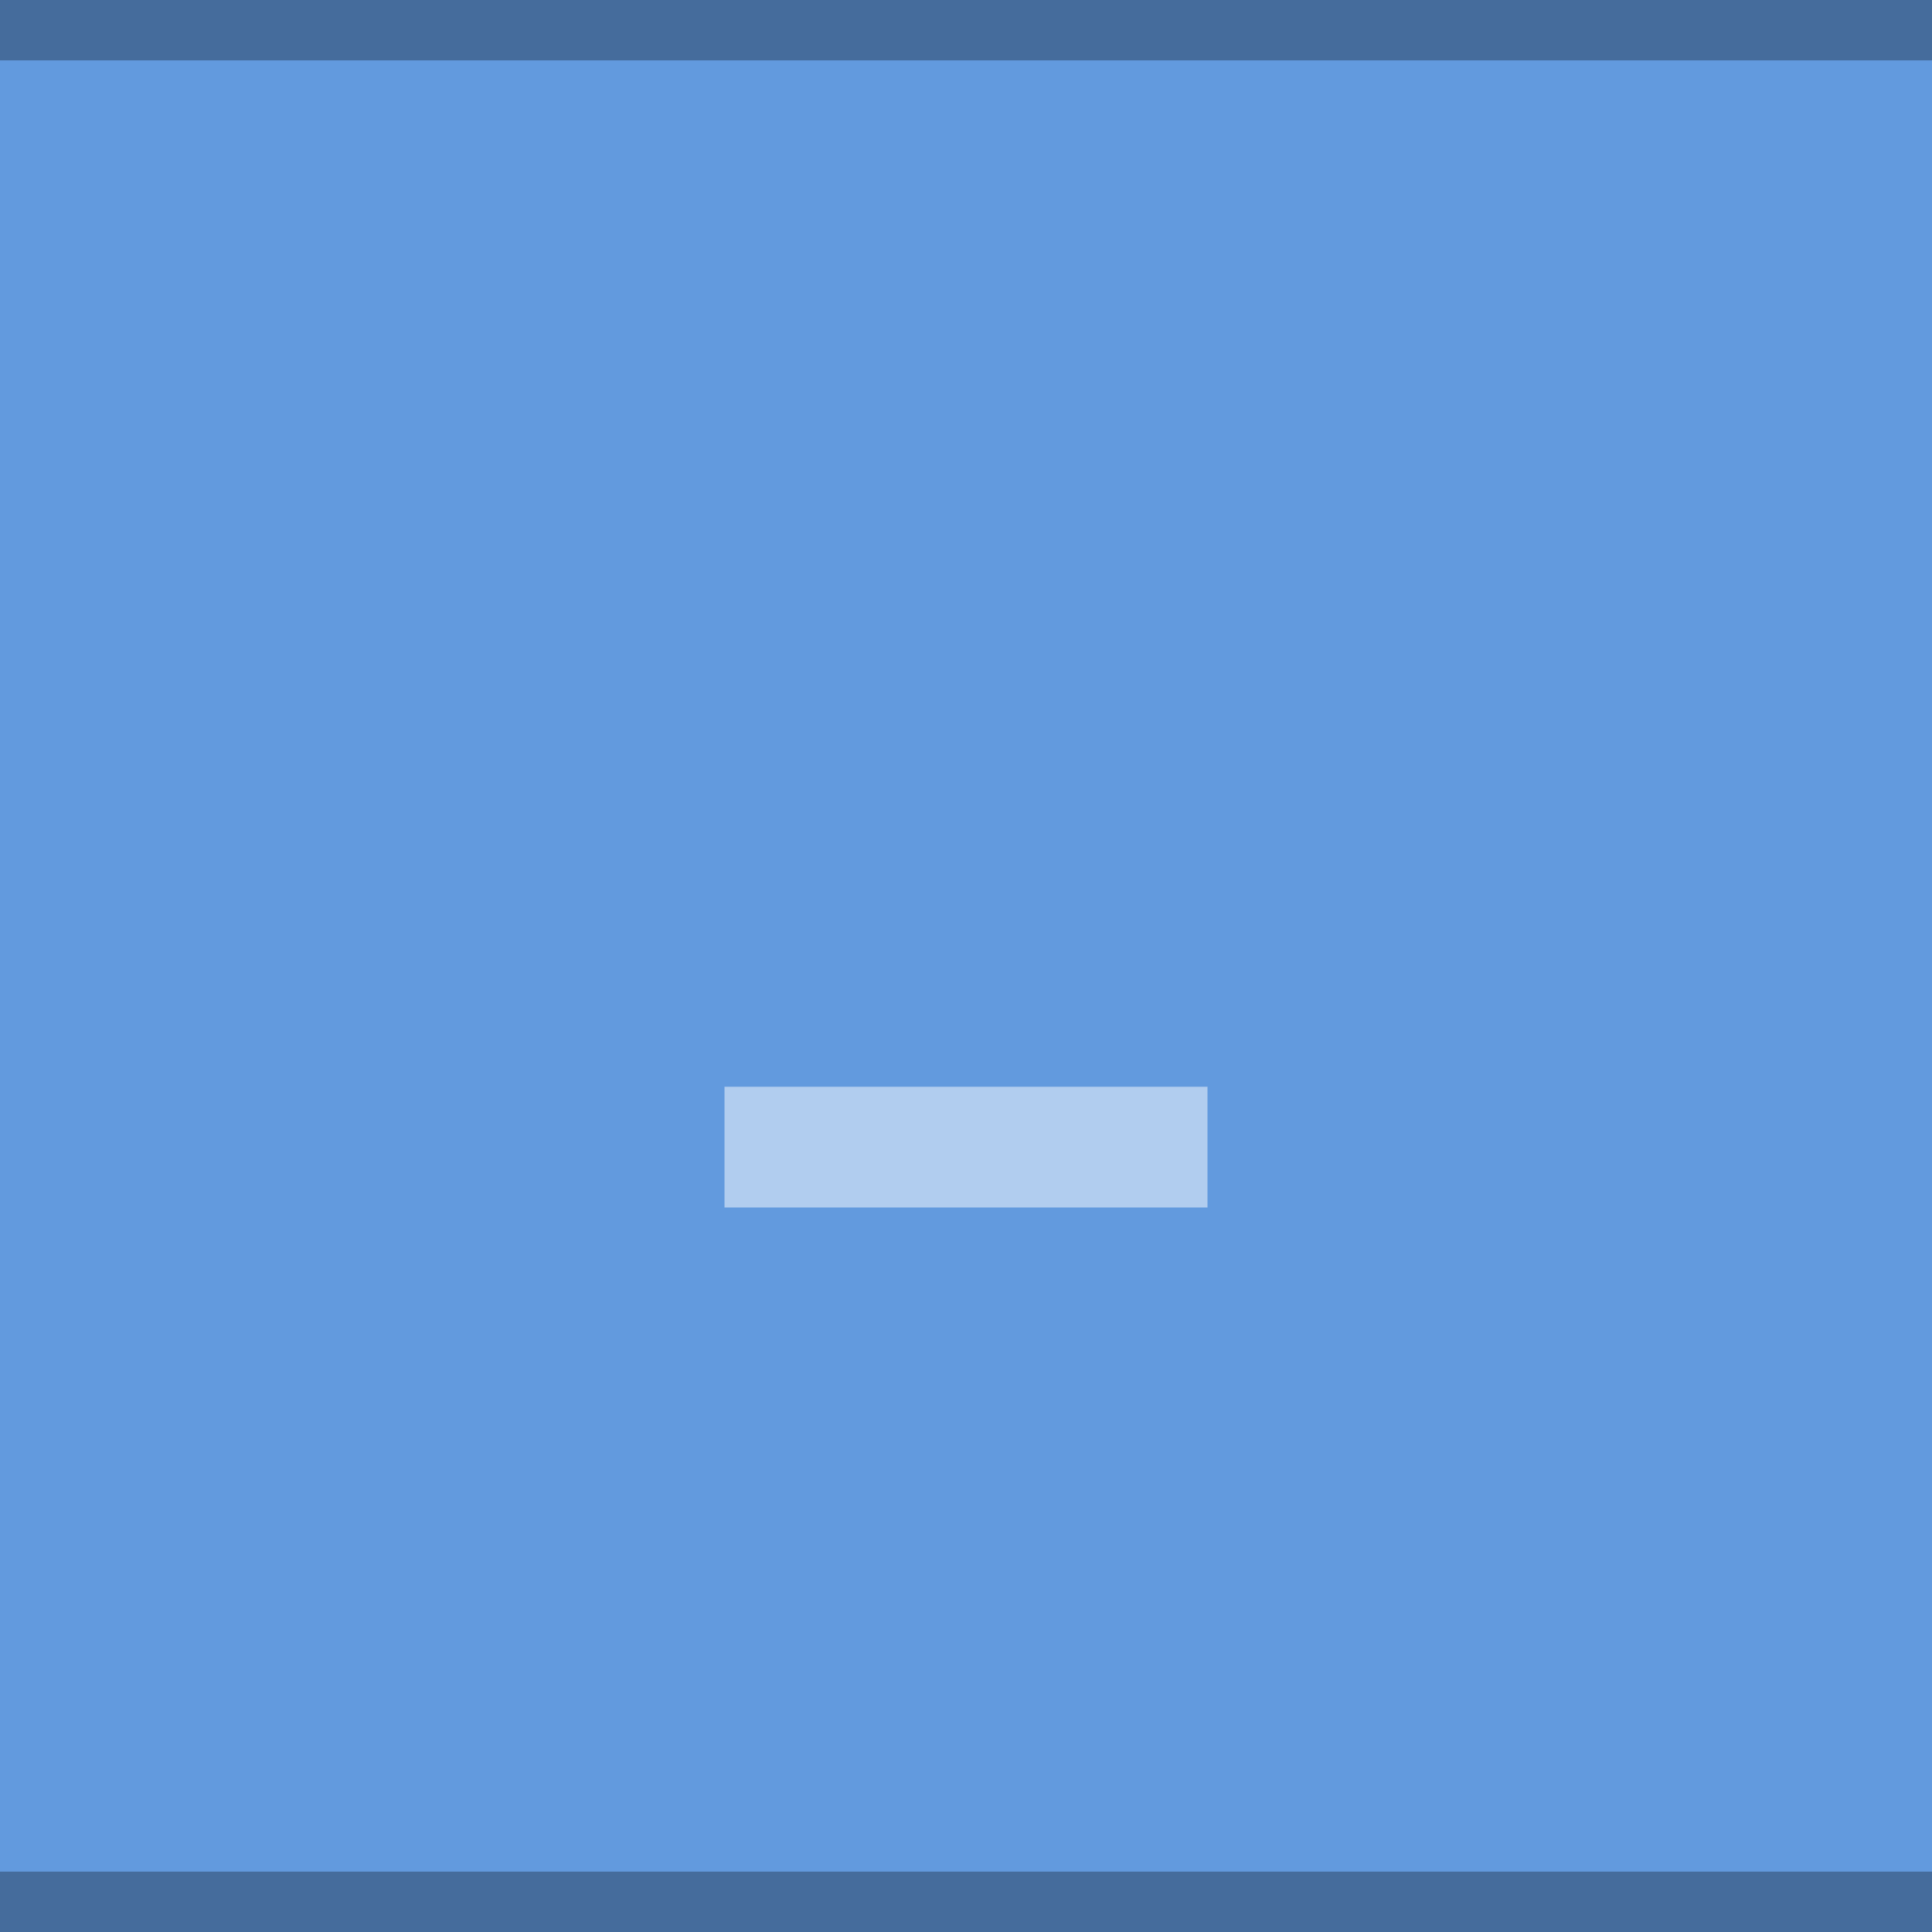
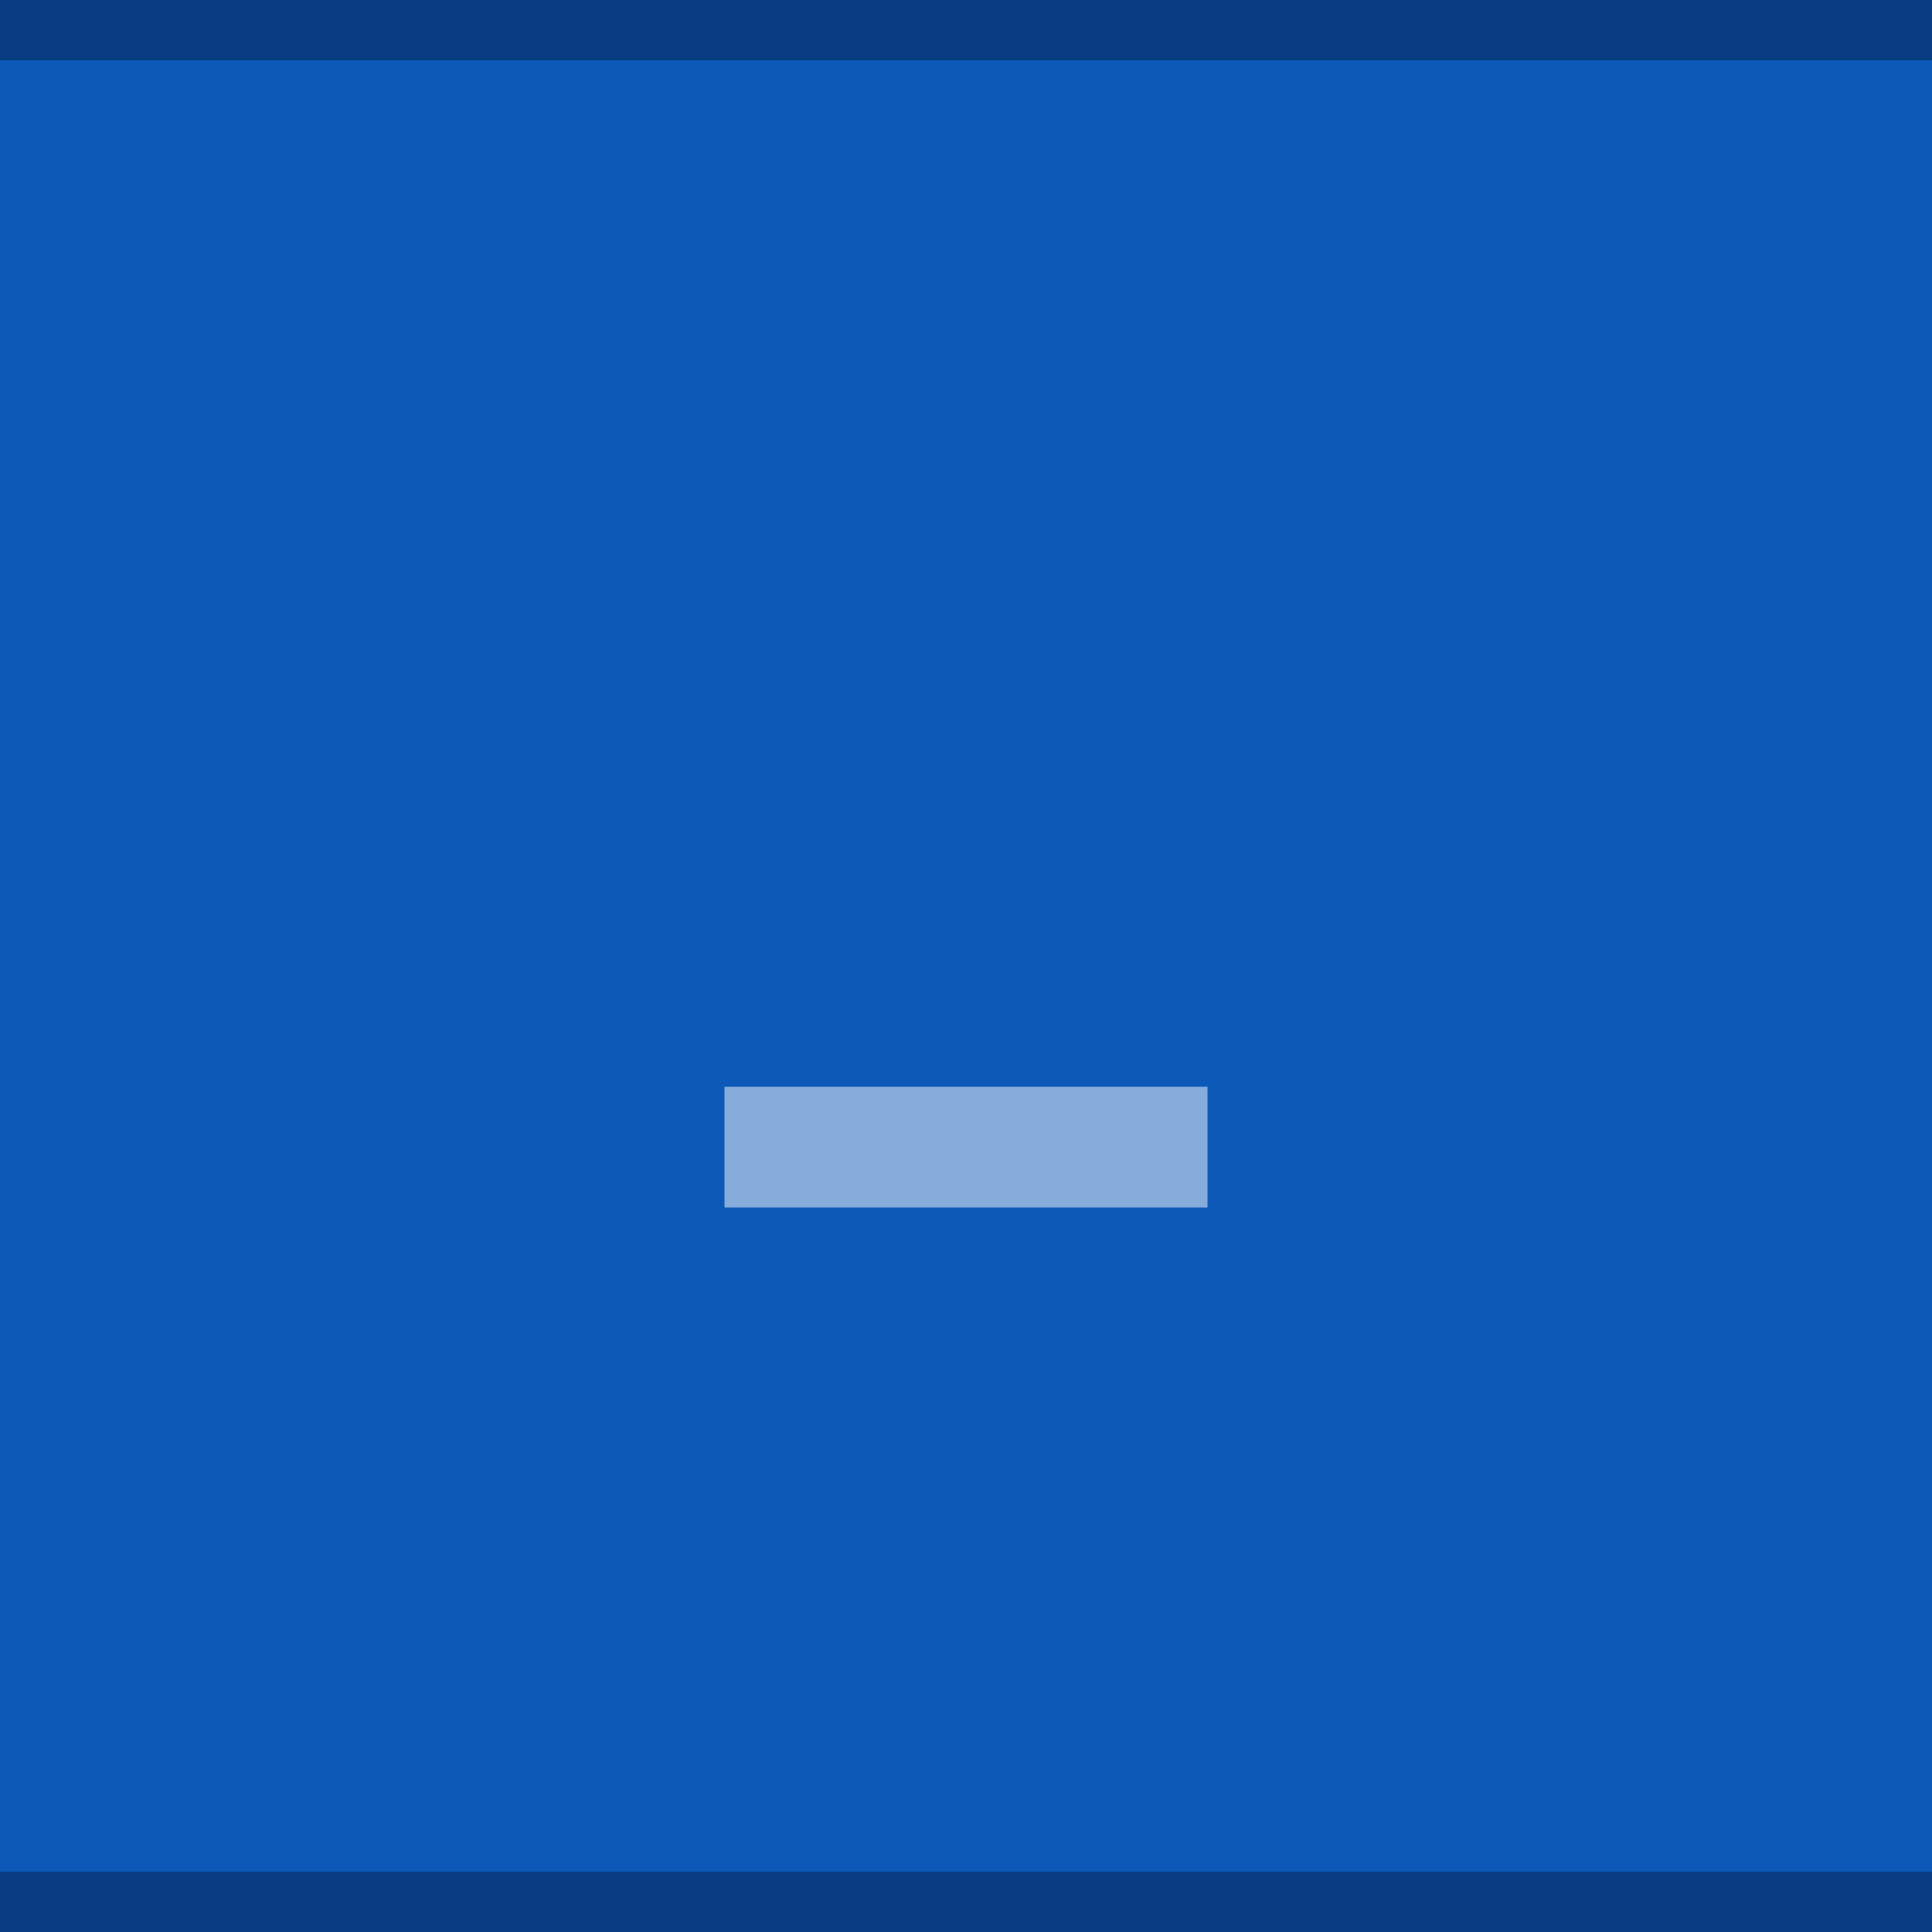
<svg xmlns="http://www.w3.org/2000/svg" id="svg12" version="1.1" viewBox="0 0 32 32" height="32" width="32">
  <defs id="defs16" />
-   <rect style="fill:#629ade;fill-opacity:1" id="rect2" fill="#E0E0E0" height="32" width="32" />
+   <rect style="fill:#0c59b8;fill-opacity:1" id="rect2" fill="#E0E0E0" height="32" width="32" />
  <path id="path8" d="m 12,18 h 8 v 2 h -8 z" style="fill:#ffffff;fill-opacity:1;opacity:0.5" />
  <rect width="32" height="1" fill="#FFFFFF" fill-opacity="0.4" id="rect166" style="opacity:0.3;fill:#000000;fill-opacity:1" x="0" y="0" />
  <rect width="32" height="1" fill="#FFFFFF" fill-opacity="0.4" id="rect166-3" style="opacity:0.3;fill:#000000;fill-opacity:1" x="0" y="31" />
</svg>
